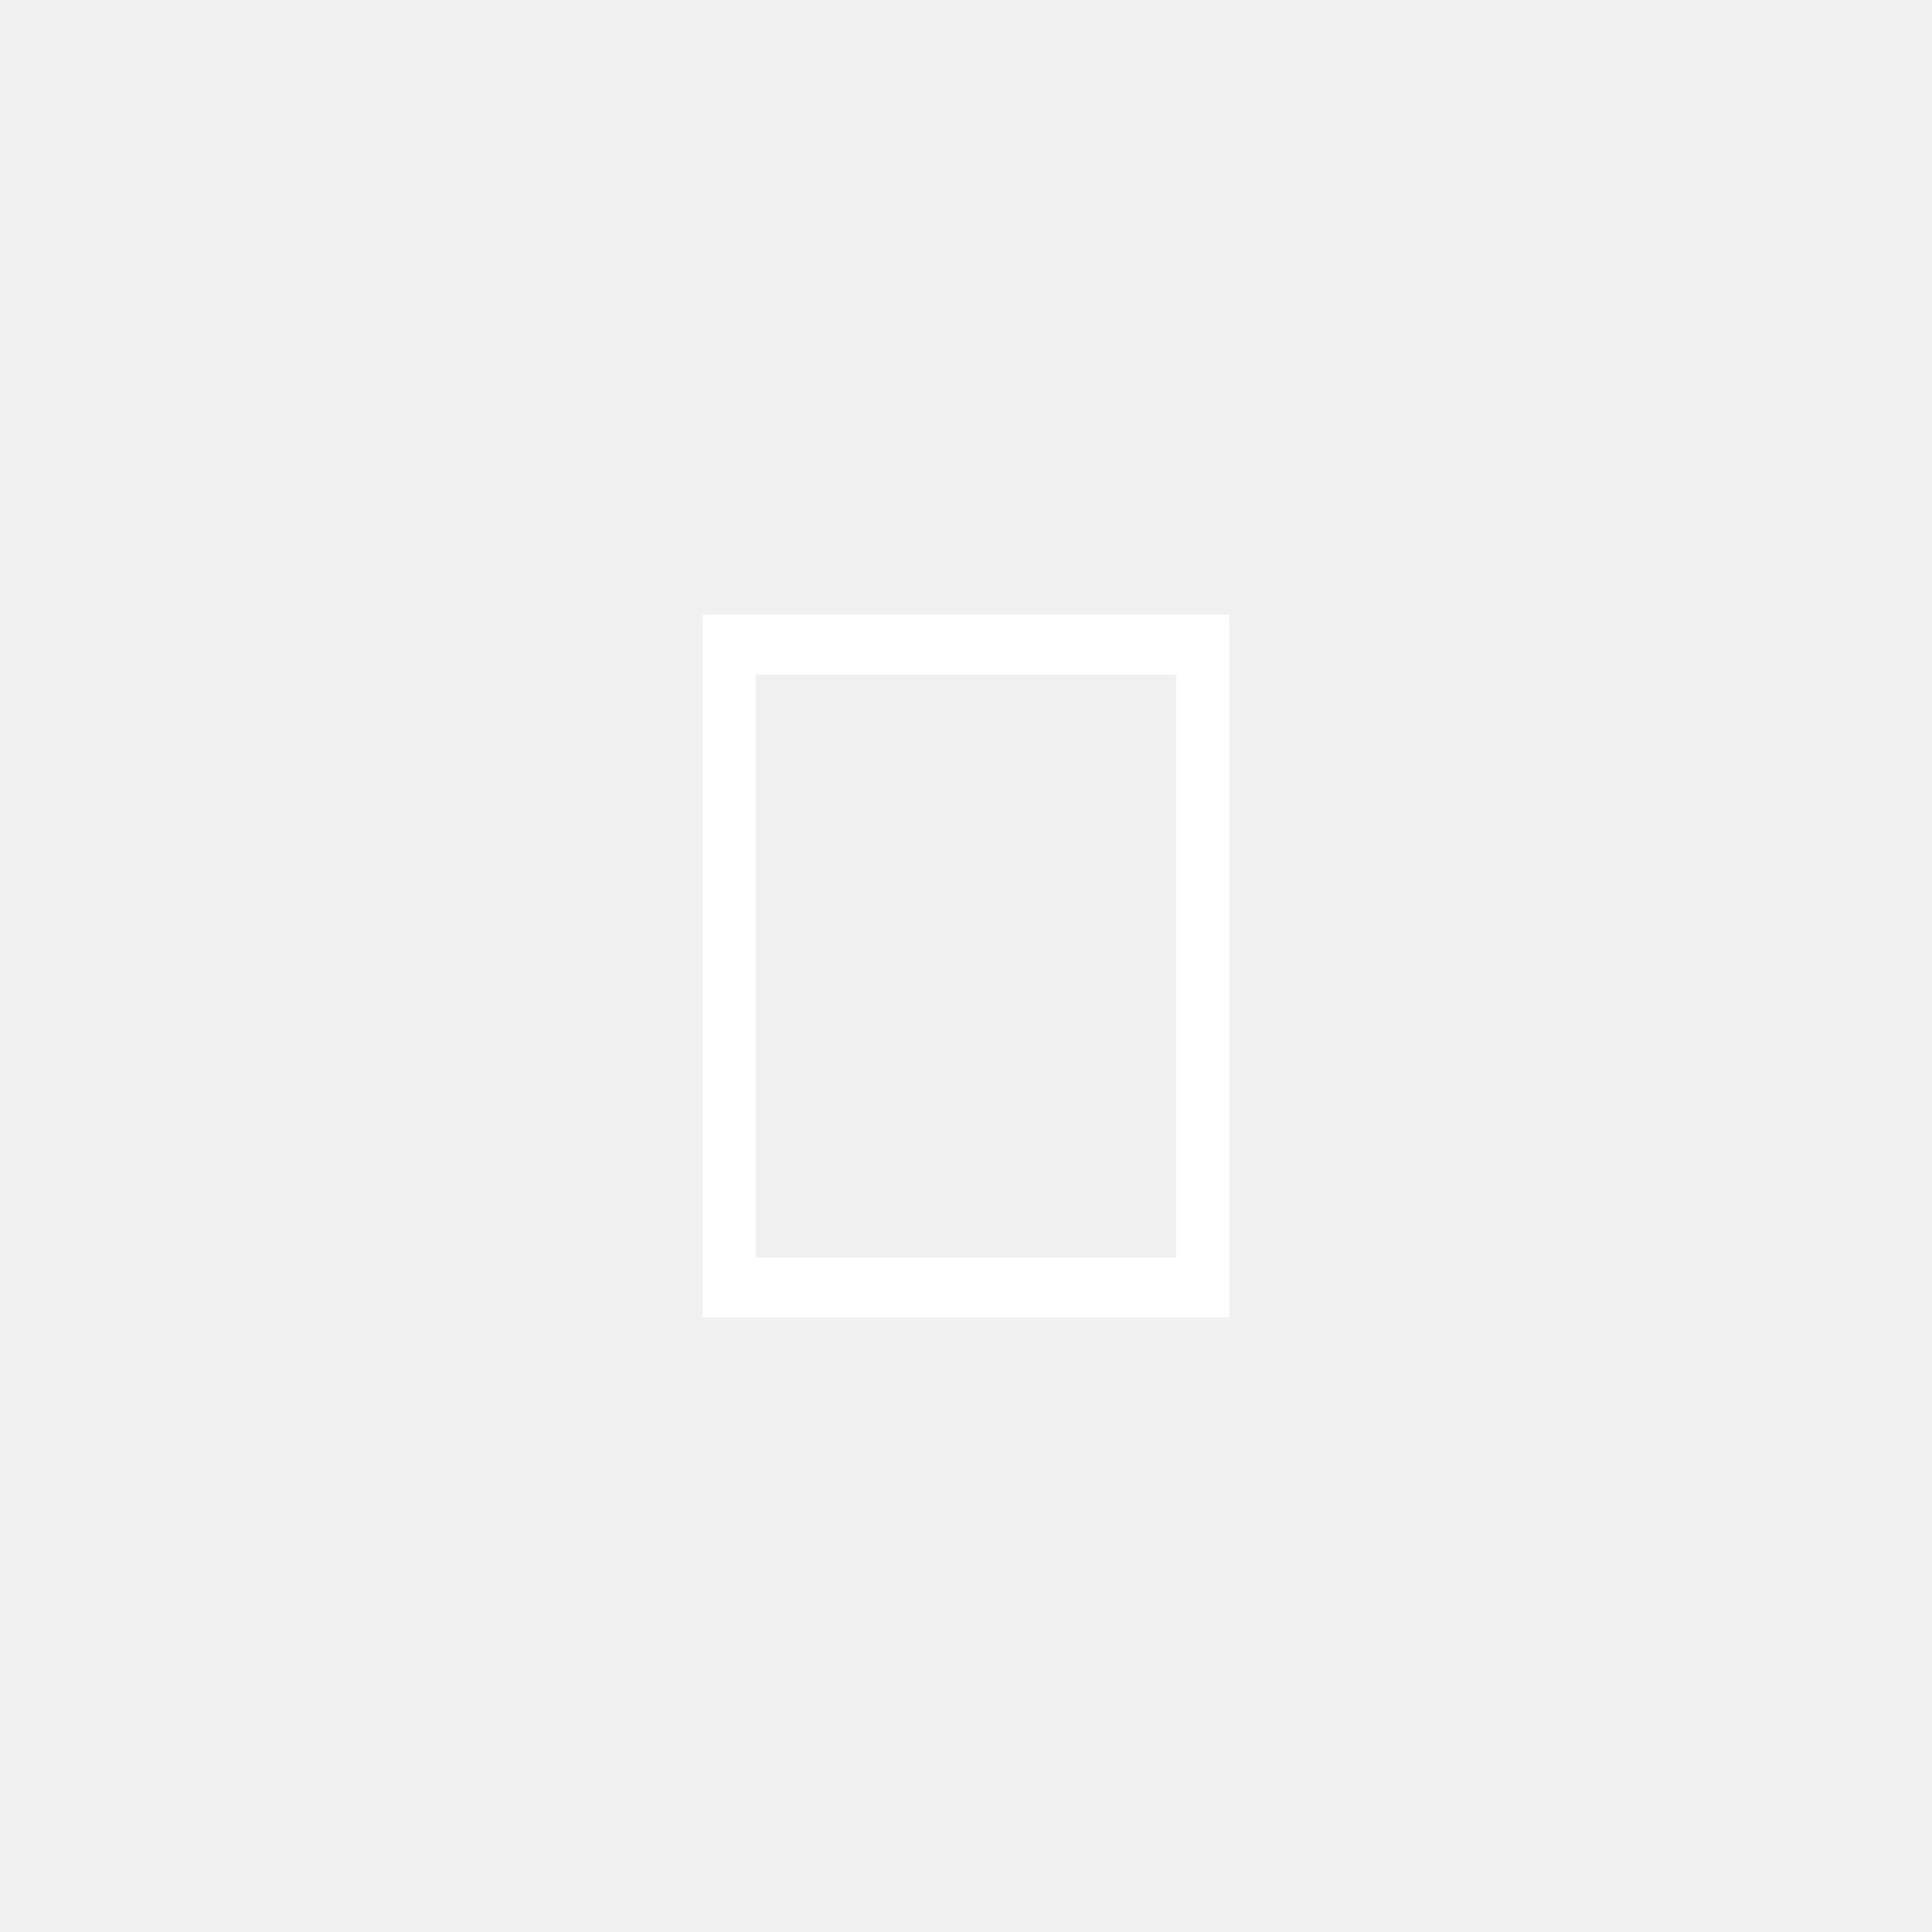
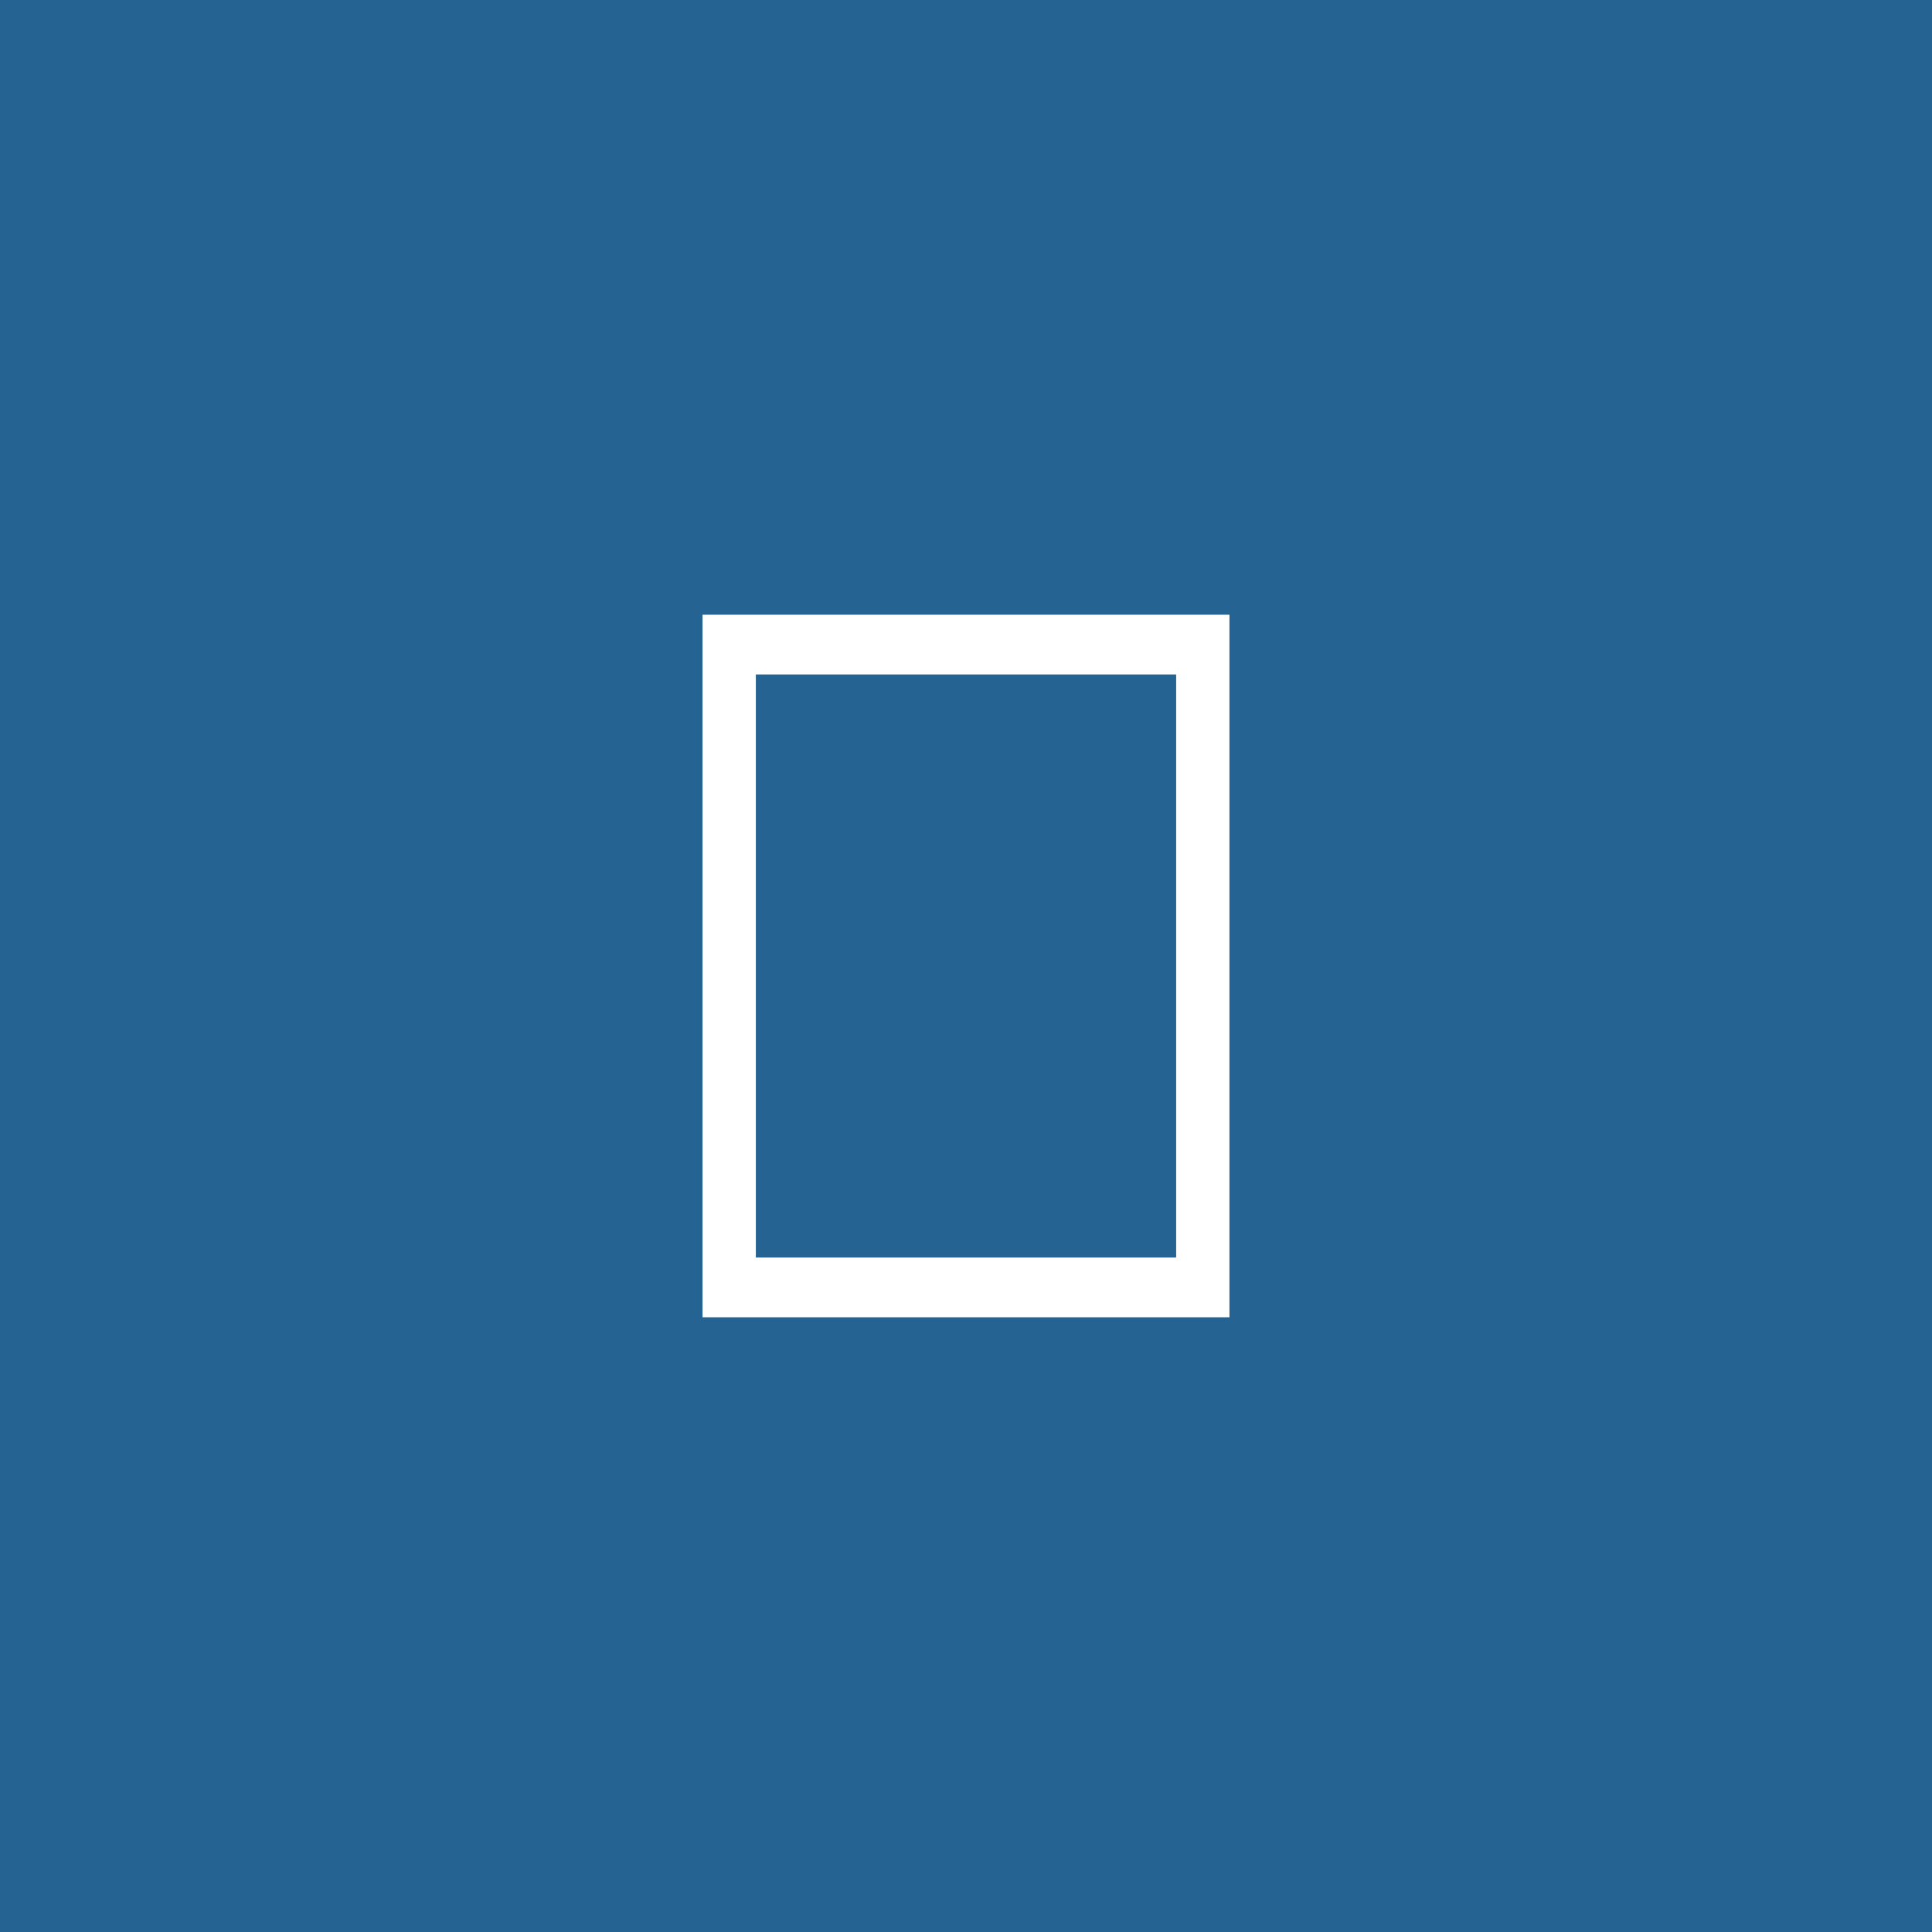
<svg xmlns="http://www.w3.org/2000/svg" xmlns:xlink="http://www.w3.org/1999/xlink" id="svg4306" width="22" height="22" version="1.1" style="enable-background:new">
  <defs id="defs22">
    <filter color-interpolation-filters="sRGB" height="1.048" width="1.048" y="-.024" x="-.024" id="filter11290">
      <feGaussianBlur id="feGaussianBlur879" stdDeviation="0.159" />
    </filter>
    <linearGradient gradientUnits="userSpaceOnUse" gradientTransform="translate(-0.0078552,-5.0139e-5)" y2=".647" y1="16.296" x2="16.388" x1=".739" id="linearGradient1005">
      <stop id="stop882" offset="0" stop-color="#00dc96" />
      <stop id="stop884" offset="1" stop-color="#14d29b" />
    </linearGradient>
  </defs>
  <use x="0" y="0" xlink:href="#g1000" id="use1002" transform="translate(28.47603)" width="100%" height="100%" />
  <g id="active-center">
+     <path style="color:#000000;fill:#256392;fill-opacity:1;stroke-width:1.294;stroke-linecap:round;-inkscape-stroke:none" d="M 0,0 H 22 V 22 H 0 Z" id="rect847" />
    <rect ry="0" rx="0" y="9.5367432e-07" x="9.5367432e-07" height="22" width="22" id="rect962" style="opacity:0;fill:#000000;fill-opacity:1;fill-rule:evenodd;stroke:none;stroke-width:3;stroke-linecap:round;stroke-linejoin:round;stroke-miterlimit:4;stroke-dasharray:none;stroke-opacity:1;paint-order:fill markers stroke" />
-     <path id="rect1722" style="opacity:1;fill:#ffffff;fill-opacity:1;fill-rule:evenodd;stroke-linejoin:round" d="M 8 7 L 8 15 L 14 15 L 14 7 L 8 7 z M 8.607 7.68 L 13.393 7.68 L 13.393 14.32 L 8.607 14.32 L 8.607 7.68 z " />
+     <path id="rect1722" style="fill:#ffffff;fill-opacity:1;fill-rule:evenodd;stroke-linejoin:round" d="m 8,7 v 8 h 6 V 7 Z M 8.607,7.68 H 13.393 V 14.32 H 8.607 Z" />
  </g>
  <g id="hover-center">
    <rect style="display:inline;fill:none;fill-opacity:1;stroke:none;stroke-width:1.375;stroke-linecap:butt;stroke-linejoin:miter;stroke-miterlimit:4;stroke-dasharray:none;stroke-dashoffset:0;stroke-opacity:0" id="rect6284" width="22" height="22" x="4.8794135e-07" y="27" />
-     <rect style="opacity:0.1;fill:#ebebeb;fill-opacity:1;stroke:none;stroke-width:1.294;stroke-linecap:round;stroke-miterlimit:4;stroke-dasharray:none;stroke-opacity:1" id="rect867" width="22" height="22" x="0" y="27" ry="0" />
+     <rect style="opacity:1;fill:#358bca;fill-opacity:1;stroke:none;stroke-width:1.294;stroke-linecap:round;stroke-miterlimit:4;stroke-dasharray:none;stroke-opacity:1" id="rect867" width="22" height="22" x="0" y="27" ry="0" />
    <path id="path3743" style="fill:#ffffff;fill-opacity:1;fill-rule:evenodd;stroke-linejoin:round" d="m 8,34 v 8 h 6 v -8 z m 0.607,0.68 h 4.785 v 6.641 H 8.607 Z" />
  </g>
  <g id="pressed-center" transform="translate(0,28)">
    <rect style="display:inline;fill:none;fill-opacity:1;stroke:none;stroke-width:1.375;stroke-linecap:butt;stroke-linejoin:miter;stroke-miterlimit:4;stroke-dasharray:none;stroke-dashoffset:0;stroke-opacity:0" id="rect4039" width="22" height="22" x="4.8794135e-07" y="27" />
-     <rect style="opacity:0.15;fill:#ebebeb;fill-opacity:1;stroke:none;stroke-width:1.294;stroke-linecap:round;stroke-miterlimit:4;stroke-dasharray:none;stroke-opacity:1" id="rect4041" width="22" height="22" x="0" y="27" ry="0" />
+     <rect style="opacity:1;fill:#153651;fill-opacity:1;stroke:none;stroke-width:1.294;stroke-linecap:round;stroke-miterlimit:4;stroke-dasharray:none;stroke-opacity:1" id="rect4041" width="22" height="22" x="0" y="27" ry="0" />
    <path id="path4043" style="fill:#ffffff;fill-opacity:1;fill-rule:evenodd;stroke-linejoin:round" d="m 8,34 v 8 h 6 v -8 z m 0.607,0.68 h 4.785 v 6.641 H 8.607 Z" />
  </g>
  <g id="inactive-center" transform="translate(30)">
    <rect ry="0" rx="0" y="9.5367432e-07" x="9.5367432e-07" height="22" width="22" id="rect4155" style="opacity:0;fill:#000000;fill-opacity:1;fill-rule:evenodd;stroke:none;stroke-width:3;stroke-linecap:round;stroke-linejoin:round;stroke-miterlimit:4;stroke-dasharray:none;stroke-opacity:1;paint-order:fill markers stroke" />
    <path id="path4157" style="opacity:0.4;fill:#ffffff;fill-opacity:1;fill-rule:evenodd;stroke-linejoin:round" d="m 8,7 v 8 h 6 V 7 Z M 8.607,7.68 H 13.393 V 14.32 H 8.607 Z" />
  </g>
  <g id="deactivated-center" transform="translate(54)">
    <rect ry="0" rx="0" y="9.5367432e-07" x="9.5367432e-07" height="22" width="22" id="rect4339" style="opacity:0;fill:#000000;fill-opacity:1;fill-rule:evenodd;stroke:none;stroke-width:3;stroke-linecap:round;stroke-linejoin:round;stroke-miterlimit:4;stroke-dasharray:none;stroke-opacity:1;paint-order:fill markers stroke" />
    <path id="path4341" style="opacity:0.4;fill:#ffffff;fill-opacity:1;fill-rule:evenodd;stroke-linejoin:round" d="m 8,7 v 8 h 6 V 7 Z M 8.607,7.68 H 13.393 V 14.32 H 8.607 Z" />
  </g>
</svg>
